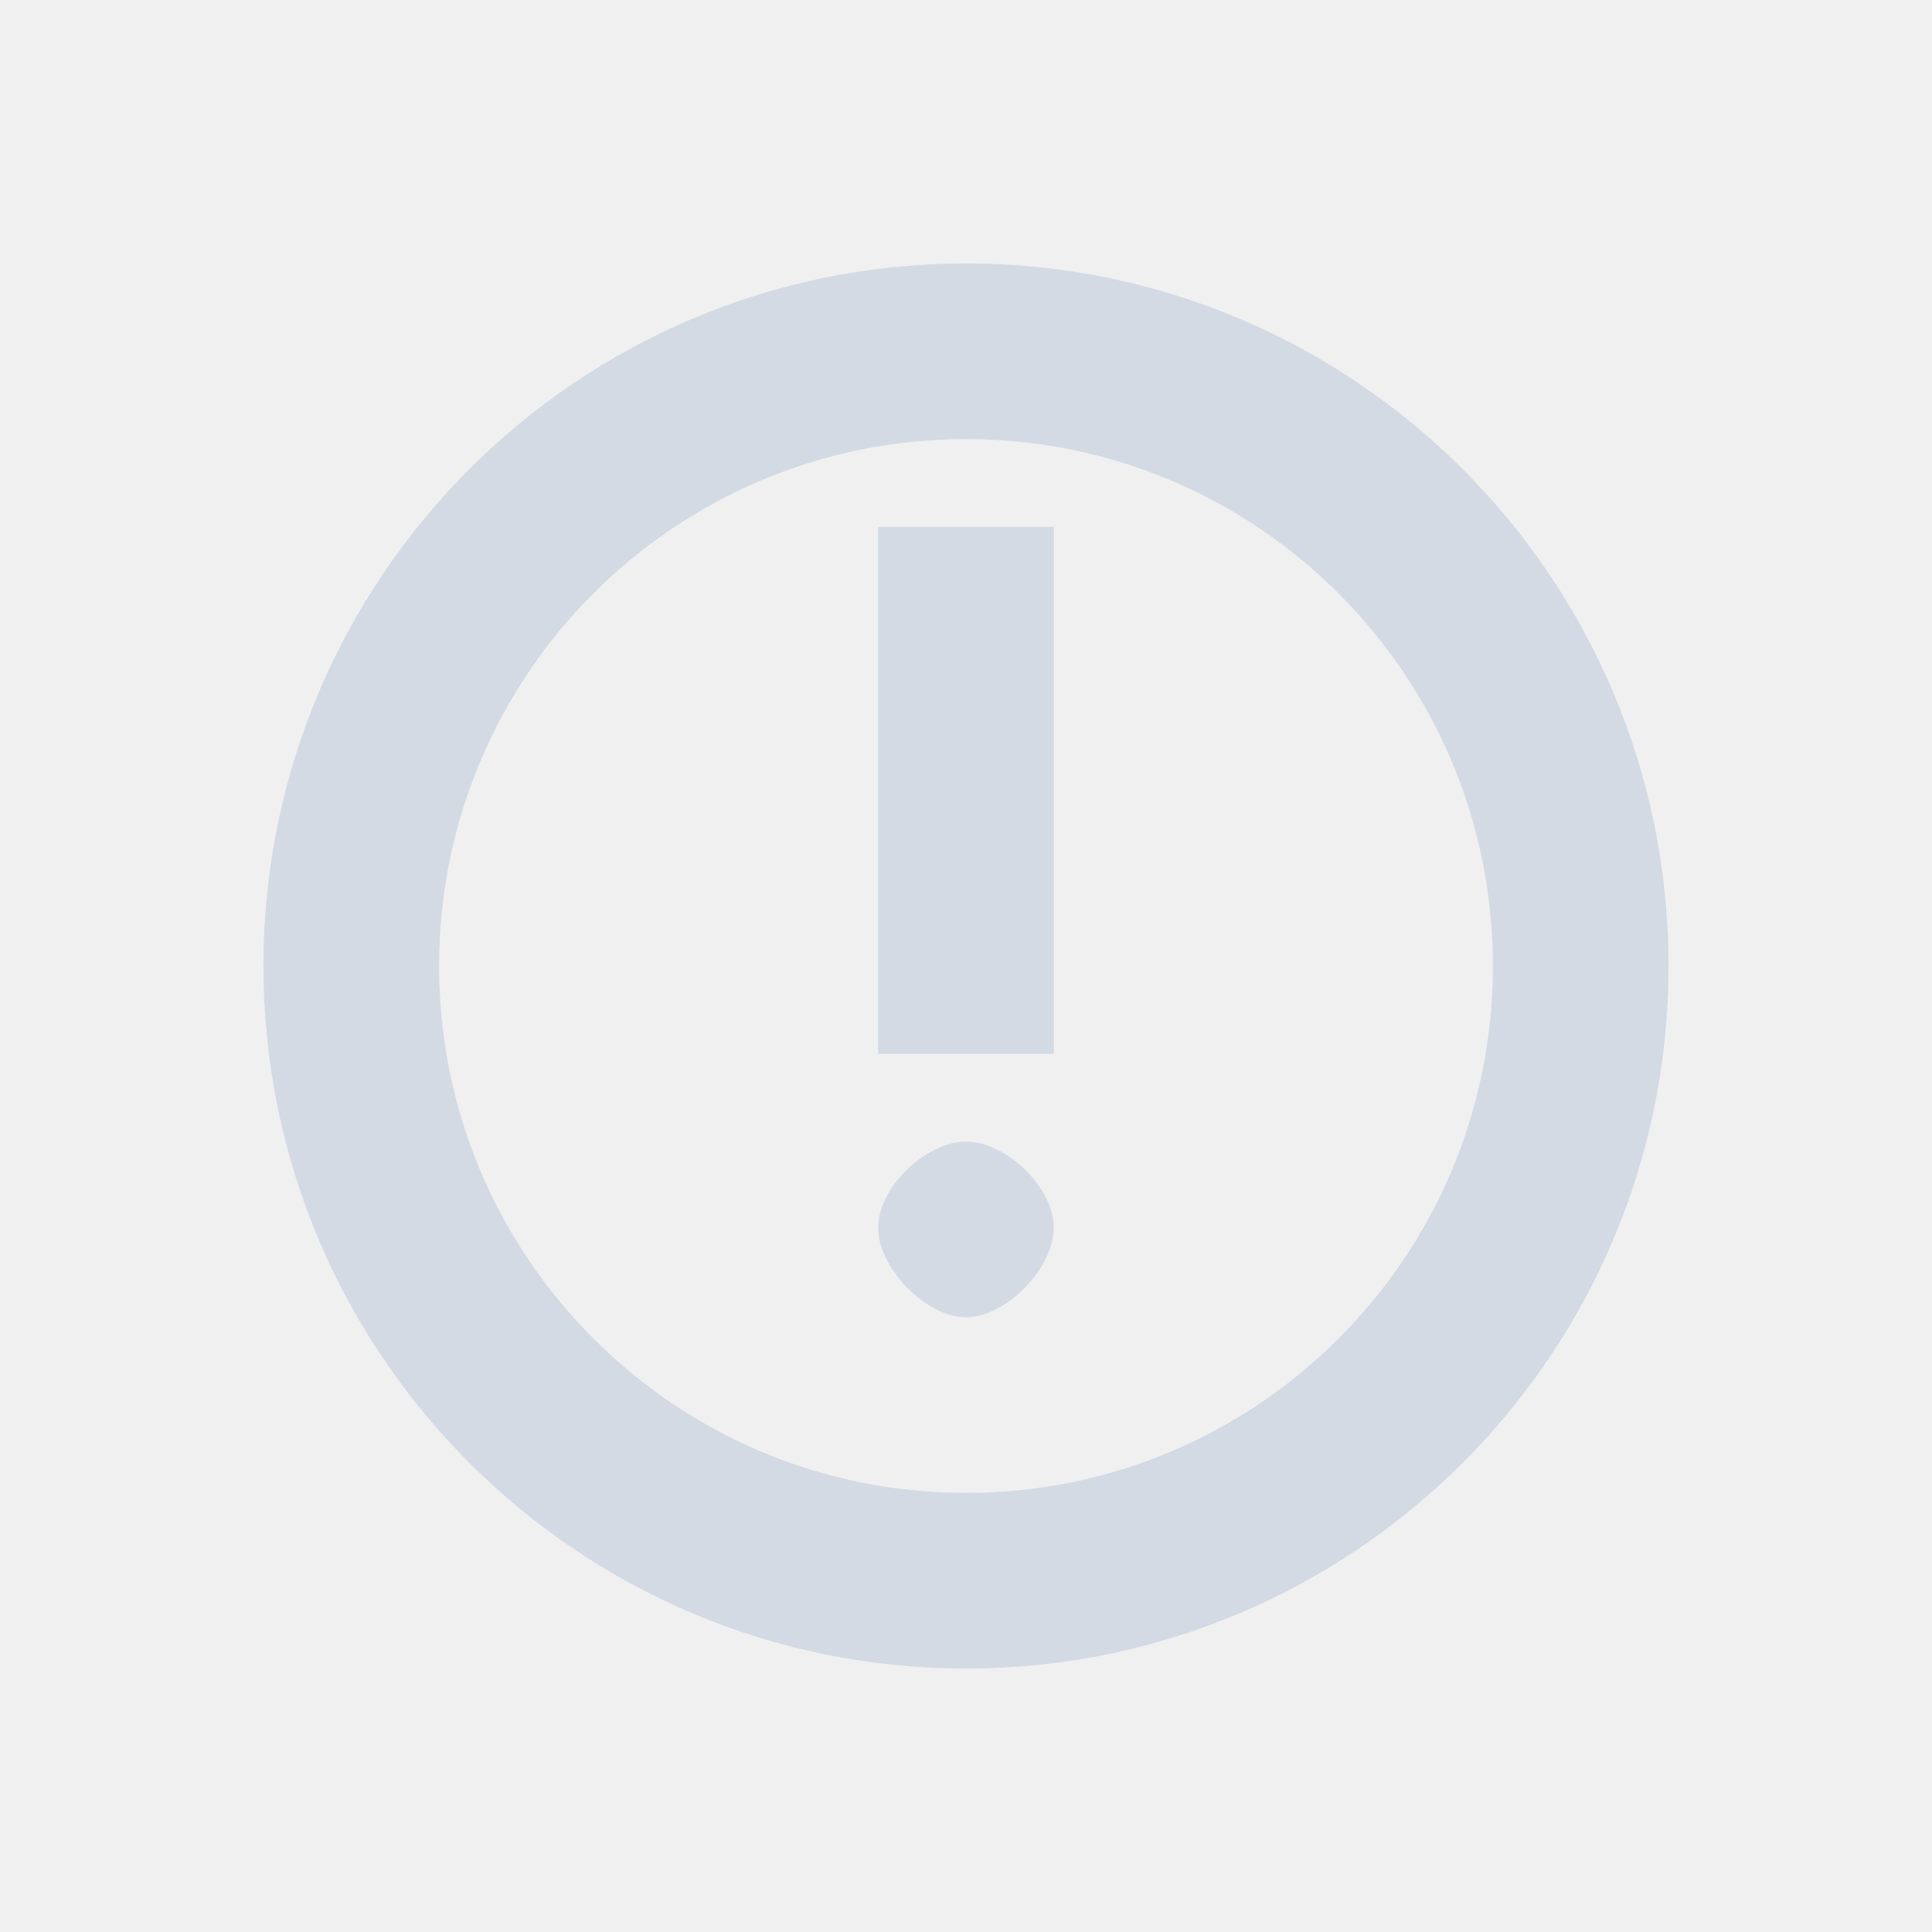
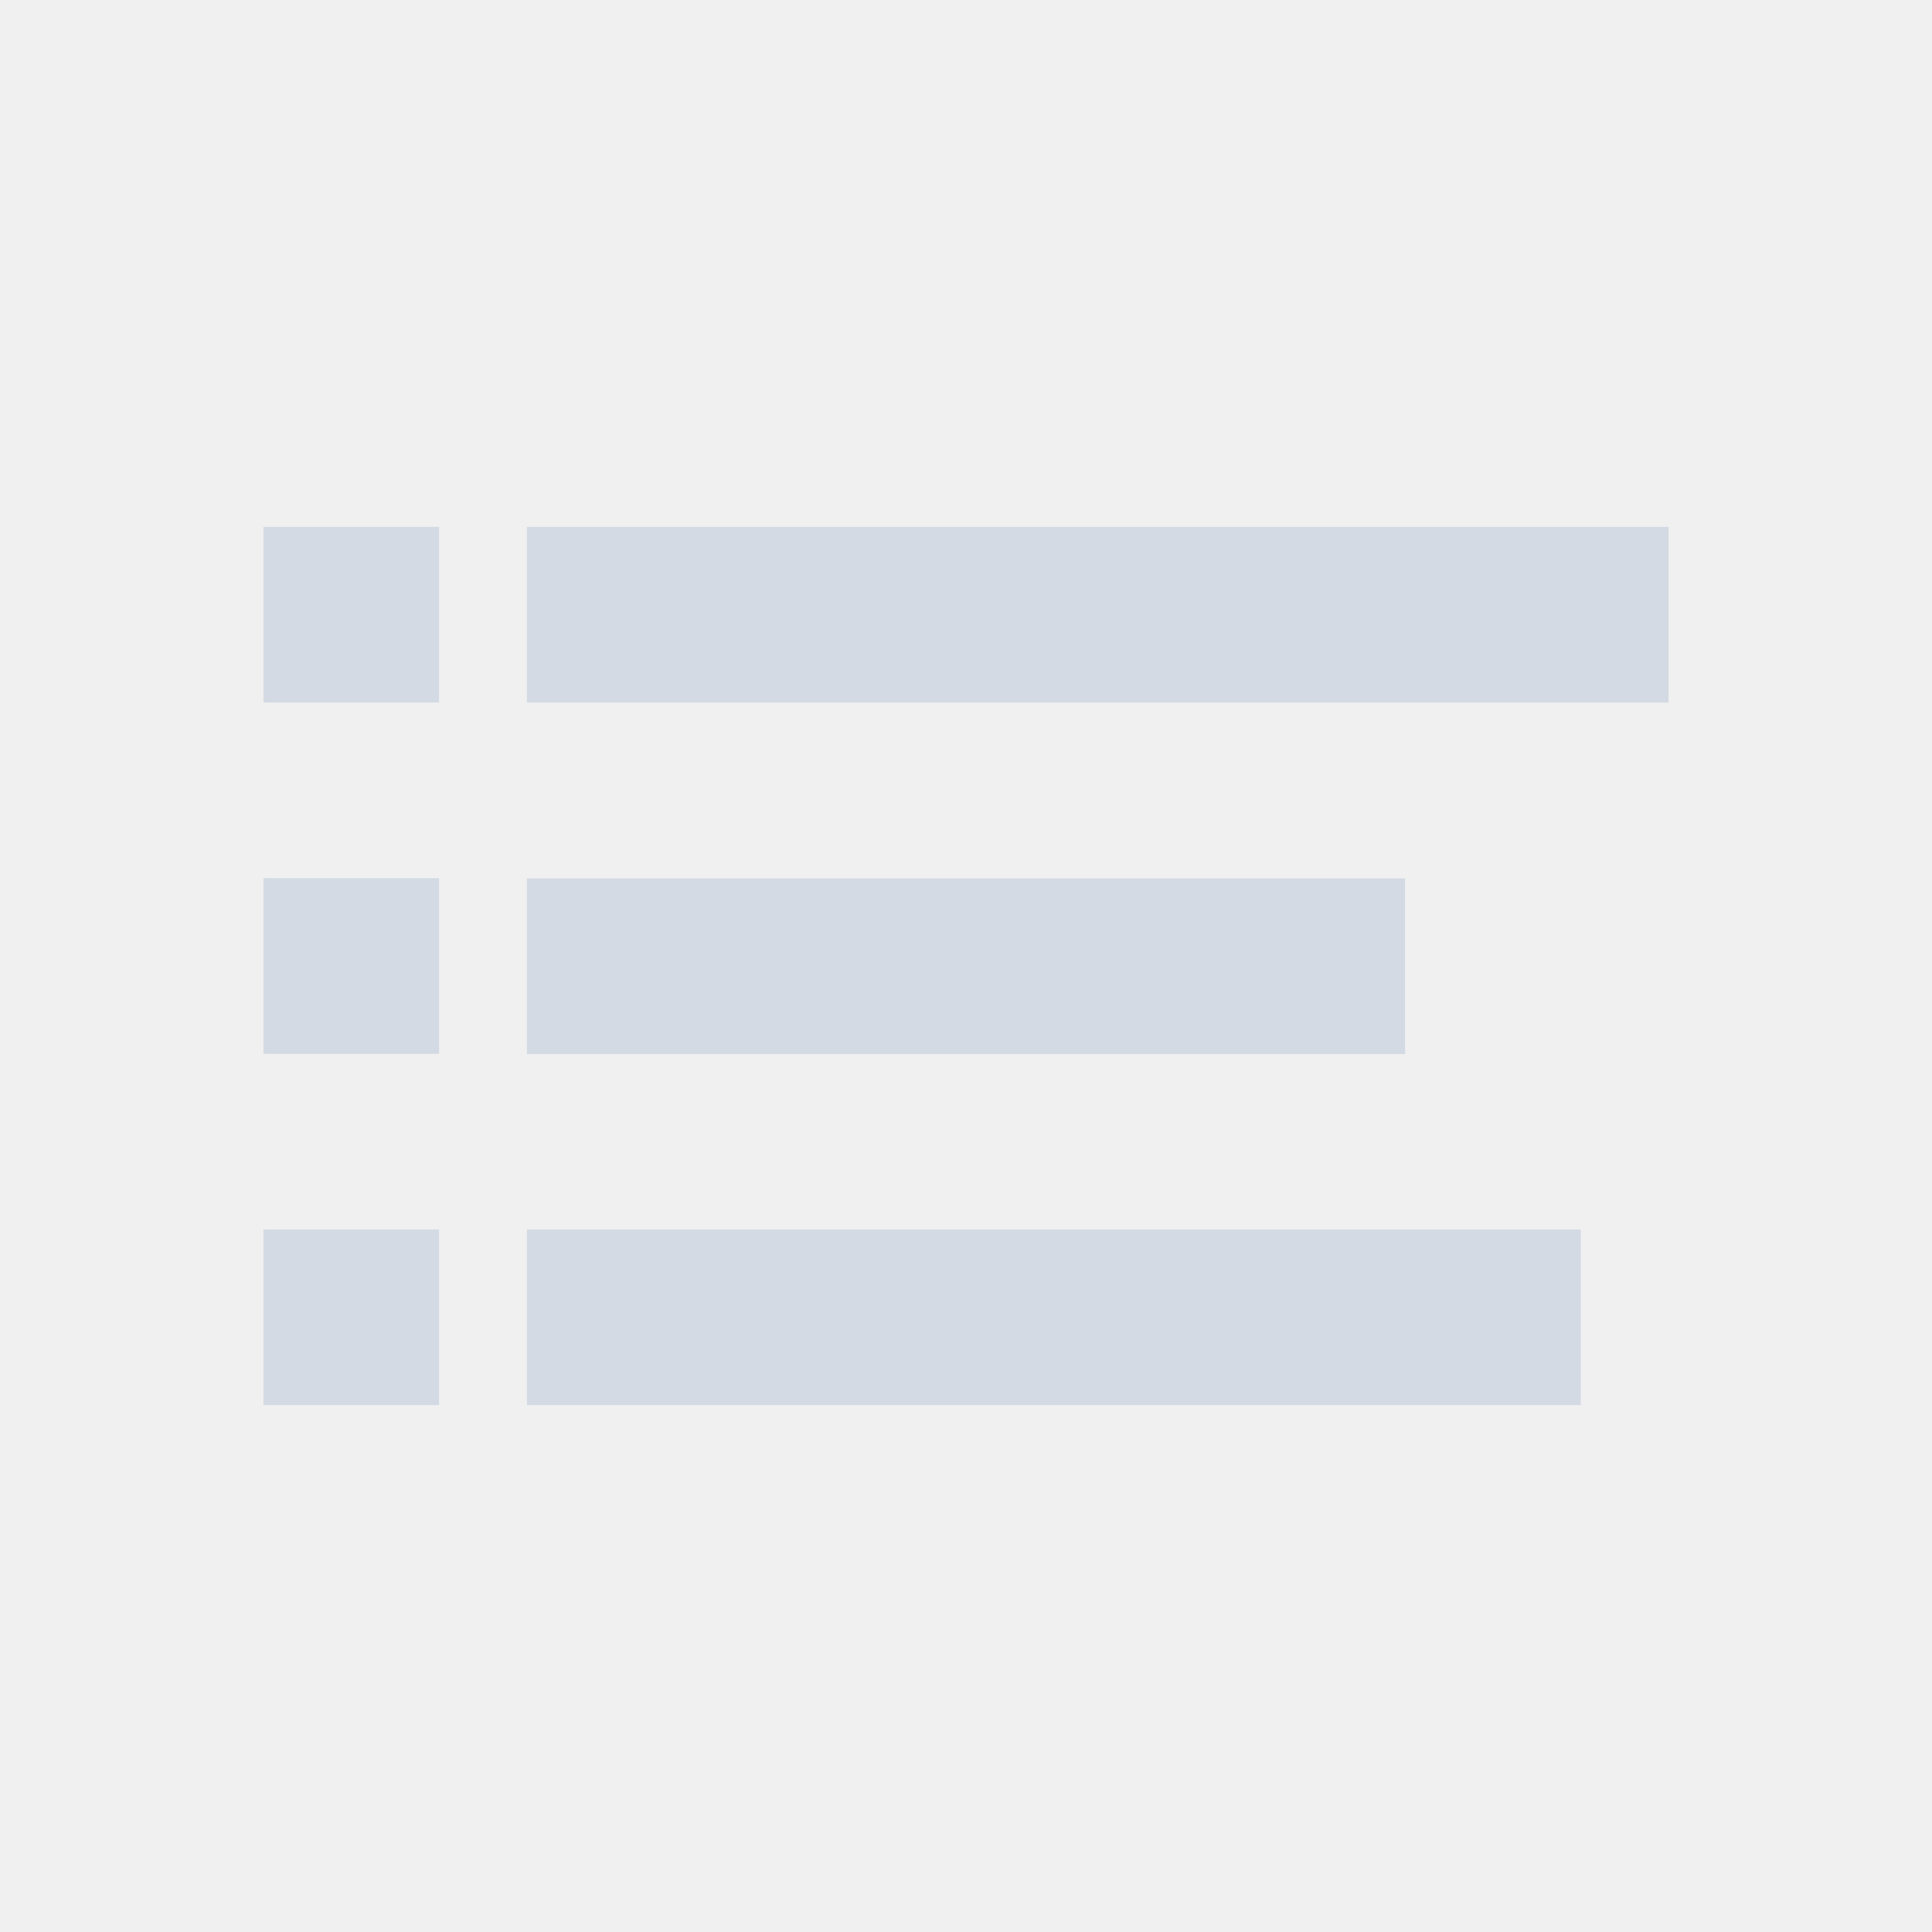
<svg xmlns="http://www.w3.org/2000/svg" xmlns:xlink="http://www.w3.org/1999/xlink" id="svg" width="100%" height="100%" version="1.1" viewBox="0 0 22 22">
  <defs id="defs6">
    <linearGradient id="linearGradient5399" x1="317.917" x2="317.917" y1="909.772" y2="912.772" gradientUnits="userSpaceOnUse" xlink:href="#linearGradient4254" />
    <linearGradient id="linearGradient4254">
      <stop id="stop4256" offset="0" style="stop-color:#888888" />
      <stop id="stop4258" offset="1" style="stop-color:#232323" />
    </linearGradient>
  </defs>
+   <g id="g1101" transform="translate(0,39.99684)">
+     <rect style="opacity:1;fill:#315bef;fill-opacity:1;stroke:none;stroke-width:0.5;stroke-linecap:round;stroke-linejoin:round;stroke-miterlimit:4;stroke-dasharray:none;stroke-opacity:1" id="rect1089" width="2" height="2" x="3" y="6" />
+     <rect style="opacity:1;fill:#315bef;fill-opacity:1;stroke:none;stroke-width:1.275;stroke-linecap:round;stroke-linejoin:round;stroke-miterlimit:4;stroke-dasharray:none;stroke-opacity:1" id="rect1091" width="13" height="2" x="6" y="6" />
+     <rect style="opacity:1;fill:#315bef;fill-opacity:1;stroke:none;stroke-width:0.5;stroke-linecap:round;stroke-linejoin:round;stroke-miterlimit:4;stroke-dasharray:none;stroke-opacity:1" id="rect1093" width="2" height="2" x="3" y="10" />
+     <rect style="opacity:1;fill:#315bef;fill-opacity:1;stroke:none;stroke-width:1.118;stroke-linecap:round;stroke-linejoin:round;stroke-miterlimit:4;stroke-dasharray:none;stroke-opacity:1" id="rect1095" width="10" height="2" x="6" y="10.003" />
+     <rect style="opacity:1;fill:#315bef;fill-opacity:1;stroke:none;stroke-width:0.5;stroke-linecap:round;stroke-linejoin:round;stroke-miterlimit:4;stroke-dasharray:none;stroke-opacity:1" id="rect1097" width="2" height="2" x="3" y="14" />
+     <rect style="opacity:1;fill:#315bef;fill-opacity:1;stroke:none;stroke-width:1.225;stroke-linecap:round;stroke-linejoin:round;stroke-miterlimit:4;stroke-dasharray:none;stroke-opacity:1" id="rect1099" width="12" height="2" x="6" y="14" />
+   </g>
  <g id="notification-active">
    <rect width="22" height="22" x="0" y="40" style="opacity:0;fill-opacity:0.941" id="rect8" />
-     <path d="m 11,43 c -4.418,0 -8,3.582 -8,8 0,4.418 3.582,8 8,8 4.418,0 8,-3.582 8,-8 0,-4.418 -3.582,-8 -8,-8 z" style="fill:#315bef;fill-opacity:1" id="path10" />
-     <path d="M 10 47 L 10 53 L 12 53 L 12 47 L 10 47 z M 11 54 C 10.547 54 10 54.518 10 54.98 C 10 55.443 10.547 56 11 56 C 11.453 56 12 55.443 12 54.98 C 12 54.518 11.453 54 11 54 z" style="fill:#ffffff;fill-opacity:0.941" id="path12" />
+     <path d="m 11,43 c -4.418,0 -8,3.582 -8,8 0,4.418 3.582,8 8,8 4.418,0 8,-3.582 8,-8 0,-4.418 -3.582,-8 -8,-8 z" style="opacity:0;fill:#315bef;fill-opacity:1" id="path10" />
+     <path d="m 10,47 v 6 h 2 v -6 z m 1,7 c -0.453,0 -1,0.518 -1,0.98 C 10,55.443 10.547,56 11,56 11.453,56 12,55.443 12,54.98 12,54.518 11.453,54 11,54 Z" style="opacity:0;fill:#ffffff;fill-opacity:0.941" id="path12" />
  </g>
  <path id="expander-bottom" d="m -18,23 2,-2 2,2 z" style="fill:#d3dae3" />
  <path id="expander-top" d="m -18,17 2,2 2,-2 z" style="fill:#d3dae3" />
  <path id="expander-right" d="m -13,18 -2,2 2,2 z" style="fill:#d3dae3" />
  <path id="expander-left" d="m -19,18 2,2 -2,2 z" style="fill:#d3dae3" />
  <g id="notification-inactive">
    <rect width="22" height="22" x="0" y="0" style="fill:#d3dae3;fill-opacity:0" id="rect19" />
-     <g id="g23">
-       <path d="M 11 3 A 8 8 0 0 0 3 11 A 8 8 0 0 0 11 19 A 8 8 0 0 0 19 11 A 8 8 0 0 0 11 3 z M 11 5 A 6 6 0 0 1 17 11 A 6 6 0 0 1 11 17 A 6 6 0 0 1 5 11 A 6 6 0 0 1 11 5 z M 10 6 L 10 12 L 12 12 L 12 6 L 10 6 z M 11 13 C 10.547 13 10 13.518 10 13.98 C 10 14.443 10.547 15 11 15 C 11.453 15 12 14.443 12 13.98 C 12 13.518 11.453 13 11 13 z" style="fill:#d3dae3" id="path21" />
+     <g id="g993">
+       <rect y="6" x="3" height="2" width="2" id="rect906" style="opacity:1;fill:#d3dae3;fill-opacity:1;stroke:none;stroke-width:0.5;stroke-linecap:round;stroke-linejoin:round;stroke-miterlimit:4;stroke-dasharray:none;stroke-opacity:1" />
+       <rect y="6" x="6" height="2" width="13" id="rect906-3" style="opacity:1;fill:#d3dae3;fill-opacity:1;stroke:none;stroke-width:1.275;stroke-linecap:round;stroke-linejoin:round;stroke-miterlimit:4;stroke-dasharray:none;stroke-opacity:1" />
+       <rect y="10" x="3" height="2" width="2" id="rect906-6" style="opacity:1;fill:#d3dae3;fill-opacity:1;stroke:none;stroke-width:0.5;stroke-linecap:round;stroke-linejoin:round;stroke-miterlimit:4;stroke-dasharray:none;stroke-opacity:1" />
+       <rect y="10.003" x="6" height="2" width="10" id="rect906-3-7" style="opacity:1;fill:#d3dae3;fill-opacity:1;stroke:none;stroke-width:1.118;stroke-linecap:round;stroke-linejoin:round;stroke-miterlimit:4;stroke-dasharray:none;stroke-opacity:1" />
+       <rect y="14" x="3" height="2" width="2" id="rect906-6-5" style="opacity:1;fill:#d3dae3;fill-opacity:1;stroke:none;stroke-width:0.5;stroke-linecap:round;stroke-linejoin:round;stroke-miterlimit:4;stroke-dasharray:none;stroke-opacity:1" />
+       <rect y="14" x="6" height="2" width="12" id="rect906-3-7-3" style="opacity:1;fill:#d3dae3;fill-opacity:1;stroke:none;stroke-width:1.225;stroke-linecap:round;stroke-linejoin:round;stroke-miterlimit:4;stroke-dasharray:none;stroke-opacity:1" />
+     </g>
+     <g id="g23" style="opacity:0">
+       <path d="m 11,3 a 8,8 0 0 0 -8,8 8,8 0 0 0 8,8 8,8 0 0 0 8,-8 8,8 0 0 0 -8,-8 z m 0,2 a 6,6 0 0 1 6,6 6,6 0 0 1 -6,6 6,6 0 0 1 -6,-6 6,6 0 0 1 6,-6 z m -1,1 v 6 h 2 V 6 Z m 1,7 c -0.453,0 -1,0.518 -1,0.98 C 10,14.443 10.547,15 11,15 11.453,15 12,14.443 12,13.98 12,13.518 11.453,13 11,13 Z" style="fill:#d3dae3" id="path21" />
    </g>
  </g>
  <g id="notification-disabled">
-     <rect width="22" height="22" x="0" y="-40" style="fill-opacity:0.941;opacity:0" id="rect26" />
-     <path d="M 11 -37 A 8 8 0 0 0 3 -29 A 8 8 0 0 0 11 -21 A 8 8 0 0 0 19 -29 A 8 8 0 0 0 11 -37 z M 11 -35 A 6 6 0 0 1 17 -29 A 6 6 0 0 1 11 -23 A 6 6 0 0 1 5 -29 A 6 6 0 0 1 11 -35 z M 10 -34 L 10 -28 L 12 -28 L 12 -34 L 10 -34 z M 11 -27 C 10.547 -27 10 -26.482 10 -26.02 C 10 -25.557 10.547 -25 11 -25 C 11.453 -25 12 -25.557 12 -26.02 C 12 -26.482 11.453 -27 11 -27 z" style="opacity:0.3;fill:#d3dae3" id="path28" />
+     <rect width="22" height="22" x="0" y="-40" style="opacity:0;fill-opacity:0.941" id="rect26" />
+     <g transform="translate(0,-40)" id="g993-5-9" style="opacity:0.3">
+       <rect y="6" x="3" height="2" width="2" id="rect906-62-3" style="opacity:1;fill:#d3dae3;fill-opacity:1;stroke:none;stroke-width:0.5;stroke-linecap:round;stroke-linejoin:round;stroke-miterlimit:4;stroke-dasharray:none;stroke-opacity:1" />
+       <rect y="6" x="6" height="2" width="13" id="rect906-3-9-6" style="opacity:1;fill:#d3dae3;fill-opacity:1;stroke:none;stroke-width:1.275;stroke-linecap:round;stroke-linejoin:round;stroke-miterlimit:4;stroke-dasharray:none;stroke-opacity:1" />
+       <rect y="10" x="3" height="2" width="2" id="rect906-6-1-0" style="opacity:1;fill:#d3dae3;fill-opacity:1;stroke:none;stroke-width:0.5;stroke-linecap:round;stroke-linejoin:round;stroke-miterlimit:4;stroke-dasharray:none;stroke-opacity:1" />
+       <rect y="10.003" x="6" height="2" width="10" id="rect906-3-7-2-6" style="opacity:1;fill:#d3dae3;fill-opacity:1;stroke:none;stroke-width:1.118;stroke-linecap:round;stroke-linejoin:round;stroke-miterlimit:4;stroke-dasharray:none;stroke-opacity:1" />
+       <rect y="14" x="3" height="2" width="2" id="rect906-6-5-7-2" style="opacity:1;fill:#d3dae3;fill-opacity:1;stroke:none;stroke-width:0.5;stroke-linecap:round;stroke-linejoin:round;stroke-miterlimit:4;stroke-dasharray:none;stroke-opacity:1" />
+       <rect y="14" x="6" height="2" width="12" id="rect906-3-7-3-0-6" style="opacity:1;fill:#d3dae3;fill-opacity:1;stroke:none;stroke-width:1.225;stroke-linecap:round;stroke-linejoin:round;stroke-miterlimit:4;stroke-dasharray:none;stroke-opacity:1" />
+     </g>
+     <path d="m 11,-37 a 8,8 0 0 0 -8,8 8,8 0 0 0 8,8 8,8 0 0 0 8,-8 8,8 0 0 0 -8,-8 z m 0,2 a 6,6 0 0 1 6,6 6,6 0 0 1 -6,6 6,6 0 0 1 -6,-6 6,6 0 0 1 6,-6 z m -1,1 v 6 h 2 v -6 z m 1,7 c -0.453,0 -1,0.518 -1,0.98 C 10,-25.557 10.547,-25 11,-25 c 0.453,0 1,-0.557 1,-1.02 C 12,-26.482 11.453,-27 11,-27 Z" style="opacity:0;fill:#d3dae3" id="path28" />
  </g>
  <g id="notification-empty">
-     <rect width="22" height="22" x="40" y="-40" style="fill-opacity:0.941;opacity:0" id="rect31" />
-     <path d="m 51,-37 a 8,8 0 0 0 -8,8 8,8 0 0 0 8,8 8,8 0 0 0 8,-8 8,8 0 0 0 -8,-8 z m 0,2 a 6,6 0 0 1 6,6 6,6 0 0 1 -6,6 6,6 0 0 1 -6,-6 6,6 0 0 1 6,-6 z" style="fill:#d3dae3" id="path33" />
+     <rect width="22" height="22" x="40" y="-40" style="opacity:0;fill-opacity:0.941" id="rect31" />
+     <g transform="translate(40,-40)" id="g993-5" style="opacity:1">
+       <rect y="6" x="3" height="2" width="2" id="rect906-62" style="opacity:1;fill:#d3dae3;fill-opacity:1;stroke:none;stroke-width:0.5;stroke-linecap:round;stroke-linejoin:round;stroke-miterlimit:4;stroke-dasharray:none;stroke-opacity:1" />
+       <rect y="6" x="6" height="2" width="13" id="rect906-3-9" style="opacity:1;fill:#d3dae3;fill-opacity:1;stroke:none;stroke-width:1.275;stroke-linecap:round;stroke-linejoin:round;stroke-miterlimit:4;stroke-dasharray:none;stroke-opacity:1" />
+       <rect y="10" x="3" height="2" width="2" id="rect906-6-1" style="opacity:1;fill:#d3dae3;fill-opacity:1;stroke:none;stroke-width:0.5;stroke-linecap:round;stroke-linejoin:round;stroke-miterlimit:4;stroke-dasharray:none;stroke-opacity:1" />
+       <rect y="10.003" x="6" height="2" width="10" id="rect906-3-7-2" style="opacity:1;fill:#d3dae3;fill-opacity:1;stroke:none;stroke-width:1.118;stroke-linecap:round;stroke-linejoin:round;stroke-miterlimit:4;stroke-dasharray:none;stroke-opacity:1" />
+       <rect y="14" x="3" height="2" width="2" id="rect906-6-5-7" style="opacity:1;fill:#d3dae3;fill-opacity:1;stroke:none;stroke-width:0.5;stroke-linecap:round;stroke-linejoin:round;stroke-miterlimit:4;stroke-dasharray:none;stroke-opacity:1" />
+       <rect y="14" x="6" height="2" width="12" id="rect906-3-7-3-0" style="opacity:1;fill:#d3dae3;fill-opacity:1;stroke:none;stroke-width:1.225;stroke-linecap:round;stroke-linejoin:round;stroke-miterlimit:4;stroke-dasharray:none;stroke-opacity:1" />
+     </g>
+     <path d="m 51,-37 a 8,8 0 0 0 -8,8 8,8 0 0 0 8,8 8,8 0 0 0 8,-8 8,8 0 0 0 -8,-8 z m 0,2 a 6,6 0 0 1 6,6 6,6 0 0 1 -6,6 6,6 0 0 1 -6,-6 6,6 0 0 1 6,-6 z" style="opacity:0;fill:#d3dae3" id="path33" />
  </g>
  <g id="notification-progress-active">
-     <rect width="22" height="22" x="40" y="0" style="fill-opacity:0.941;opacity:0" id="rect36" />
-     <path d="m 51,3 c -4.418,0 -8,3.582 -8,8 0,4.418 3.582,8 8,8 4.418,0 8,-3.582 8,-8 0,-4.418 -3.582,-8 -8,-8 z" style="fill:#315bef;fill-opacity:1" id="path38" />
+     <rect width="22" height="22" x="40" y="0" style="opacity:0;fill-opacity:0.941" id="rect36" />
+     <g transform="translate(40)" id="g1122">
+       <rect y="6" x="3" height="2" width="2" id="rect1110" style="opacity:1;fill:#da4453;fill-opacity:1;stroke:none;stroke-width:0.5;stroke-linecap:round;stroke-linejoin:round;stroke-miterlimit:4;stroke-dasharray:none;stroke-opacity:1" />
+       <rect y="6" x="6" height="2" width="13" id="rect1112" style="opacity:1;fill:#da4453;fill-opacity:1;stroke:none;stroke-width:1.275;stroke-linecap:round;stroke-linejoin:round;stroke-miterlimit:4;stroke-dasharray:none;stroke-opacity:1" />
+       <rect y="10" x="3" height="2" width="2" id="rect1114" style="opacity:1;fill:#315bef;fill-opacity:1;stroke:none;stroke-width:0.5;stroke-linecap:round;stroke-linejoin:round;stroke-miterlimit:4;stroke-dasharray:none;stroke-opacity:1" />
+       <rect y="10.003" x="6" height="2" width="10" id="rect1116" style="opacity:1;fill:#315bef;fill-opacity:1;stroke:none;stroke-width:1.118;stroke-linecap:round;stroke-linejoin:round;stroke-miterlimit:4;stroke-dasharray:none;stroke-opacity:1" />
+       <rect y="14" x="3" height="2" width="2" id="rect1118" style="opacity:1;fill:#315bef;fill-opacity:1;stroke:none;stroke-width:0.5;stroke-linecap:round;stroke-linejoin:round;stroke-miterlimit:4;stroke-dasharray:none;stroke-opacity:1" />
+       <rect y="14" x="6" height="2" width="12" id="rect1120" style="opacity:1;fill:#315bef;fill-opacity:1;stroke:none;stroke-width:1.225;stroke-linecap:round;stroke-linejoin:round;stroke-miterlimit:4;stroke-dasharray:none;stroke-opacity:1" />
+     </g>
+     <path d="m 51,3 c -4.418,0 -8,3.582 -8,8 0,4.418 3.582,8 8,8 4.418,0 8,-3.582 8,-8 0,-4.418 -3.582,-8 -8,-8 z" style="opacity:0;fill:#315bef;fill-opacity:1" id="path38" />
  </g>
  <g id="notification-progress-inactive">
-     <rect width="22" height="22" x="40" y="40" style="fill-opacity:0.941;opacity:0" id="rect41" />
-     <path d="m 51,43 c -4.418,0 -8,3.582 -8,8 0,4.418 3.582,8 8,8 4.418,0 8,-3.582 8,-8 0,-4.418 -3.582,-8 -8,-8 z" style="opacity:0.3;fill:#d3dae3" id="path43" />
+     <rect width="22" height="22" x="40" y="40" style="opacity:0;fill-opacity:0.941" id="rect41" />
+     <g id="g1165" transform="translate(40,40)" style="opacity:0.3">
+       <rect style="opacity:1;fill:#da4453;fill-opacity:1;stroke:none;stroke-width:0.5;stroke-linecap:round;stroke-linejoin:round;stroke-miterlimit:4;stroke-dasharray:none;stroke-opacity:1" id="rect1153" width="2" height="2" x="3" y="6" />
+       <rect style="opacity:1;fill:#da4453;fill-opacity:1;stroke:none;stroke-width:1.275;stroke-linecap:round;stroke-linejoin:round;stroke-miterlimit:4;stroke-dasharray:none;stroke-opacity:1" id="rect1155" width="13" height="2" x="6" y="6" />
+       <rect style="opacity:1;fill:#315bef;fill-opacity:1;stroke:none;stroke-width:0.5;stroke-linecap:round;stroke-linejoin:round;stroke-miterlimit:4;stroke-dasharray:none;stroke-opacity:1" id="rect1157" width="2" height="2" x="3" y="10" />
+       <rect style="opacity:1;fill:#315bef;fill-opacity:1;stroke:none;stroke-width:1.118;stroke-linecap:round;stroke-linejoin:round;stroke-miterlimit:4;stroke-dasharray:none;stroke-opacity:1" id="rect1159" width="10" height="2" x="6" y="10.003" />
+       <rect style="opacity:1;fill:#315bef;fill-opacity:1;stroke:none;stroke-width:0.5;stroke-linecap:round;stroke-linejoin:round;stroke-miterlimit:4;stroke-dasharray:none;stroke-opacity:1" id="rect1161" width="2" height="2" x="3" y="14" />
+       <rect style="opacity:1;fill:#315bef;fill-opacity:1;stroke:none;stroke-width:1.225;stroke-linecap:round;stroke-linejoin:round;stroke-miterlimit:4;stroke-dasharray:none;stroke-opacity:1" id="rect1163" width="12" height="2" x="6" y="14" />
+     </g>
+     <path d="m 51,43 c -4.418,0 -8,3.582 -8,8 0,4.418 3.582,8 8,8 4.418,0 8,-3.582 8,-8 0,-4.418 -3.582,-8 -8,-8 z" style="opacity:0;fill:#d3dae3" id="path43" />
  </g>
</svg>
